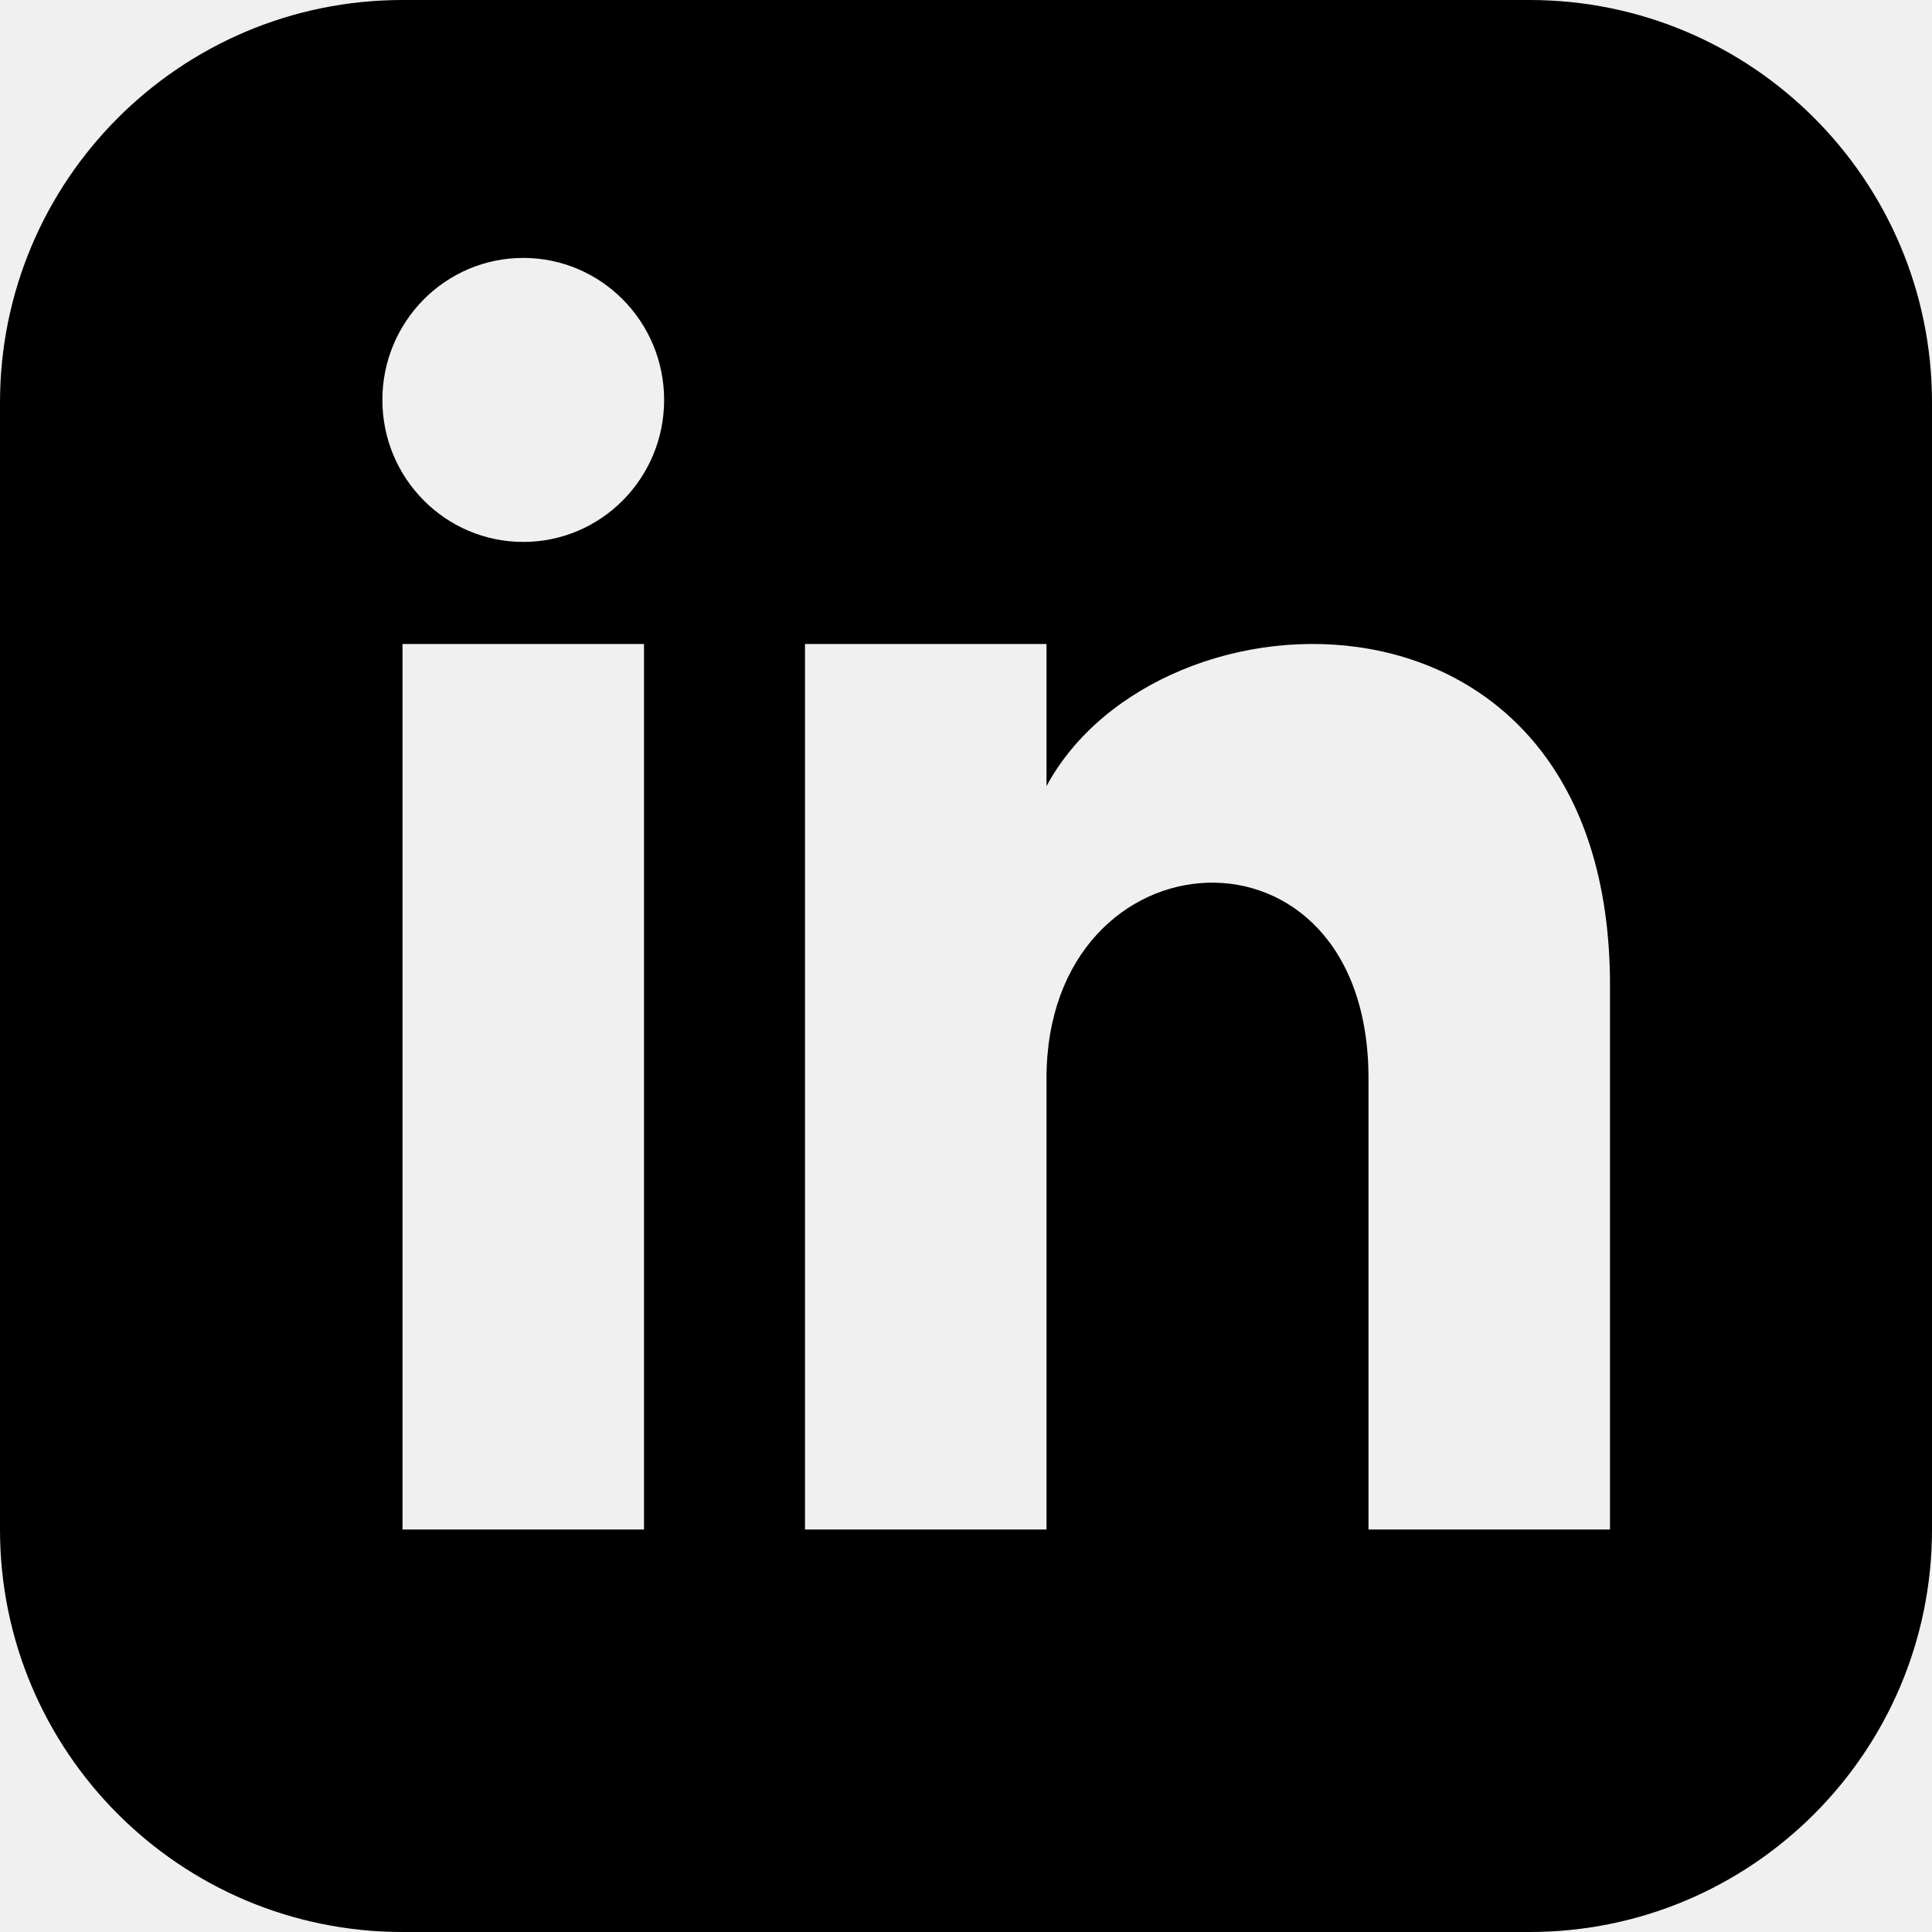
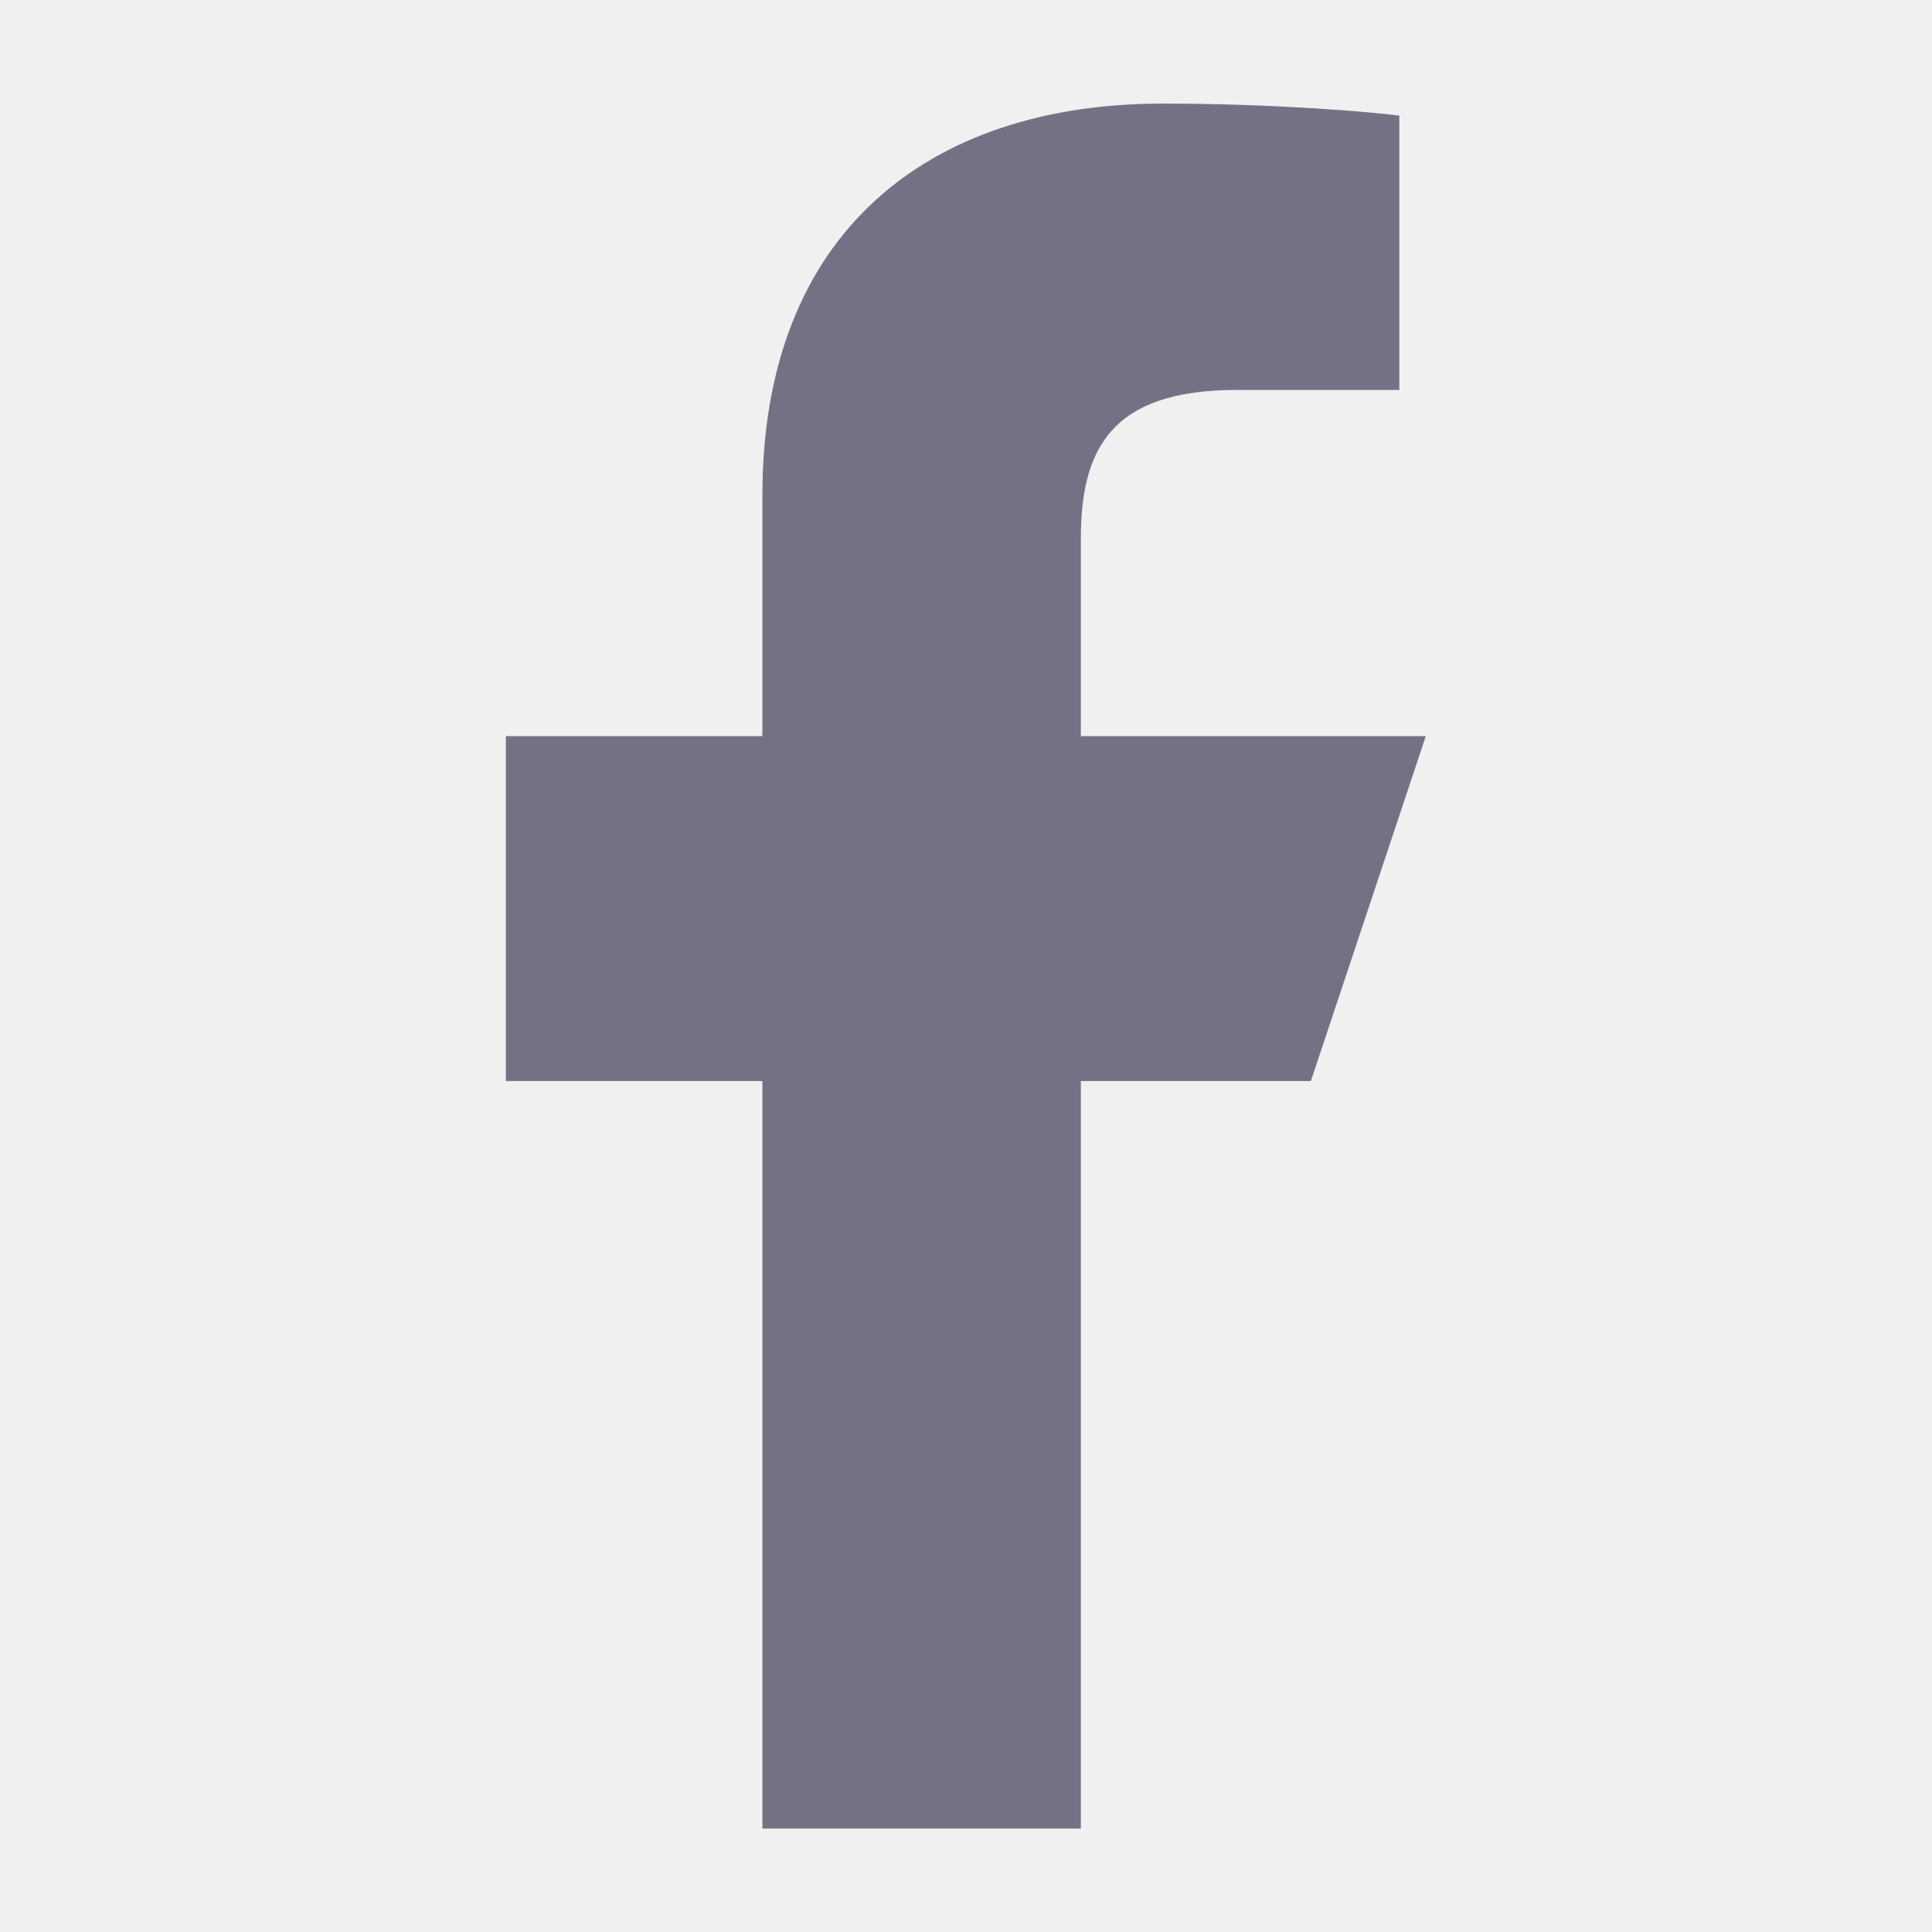
- <svg xmlns="http://www.w3.org/2000/svg" width="24" height="24" viewBox="0 0 24 24">
-   <path d="M19 0h-14c-2.761 0-5 2.239-5 5v14c0 2.761 2.239 5 5 5h14c2.762 0 5-2.239 5-5v-14c0-2.761-2.238-5-5-5zm-11 19h-3v-11h3v11zm-1.5-12.268c-.966 0-1.75-.79-1.75-1.764s.784-1.764 1.75-1.764 1.75.79 1.75 1.764-.783 1.764-1.75 1.764zm13.5 12.268h-3v-5.604c0-3.368-4-3.113-4 0v5.604h-3v-11h3v1.765c1.396-2.586 7-2.777 7 2.476v6.759z" />
+ <svg xmlns="http://www.w3.org/2000/svg" width="18" height="18" viewBox="0 0 18 18" fill="none">
+   <g clip-path="url(#clip0_702_32826)">
+     <path d="M7.103 17.036V10.072H4.713V6.858H7.103V4.613C7.103 2.168 8.651 0.965 10.832 0.965C11.877 0.965 12.775 1.043 13.037 1.077V3.633L11.524 3.633C10.338 3.633 10.07 4.197 10.07 5.024V6.858H13.284L12.213 10.072H10.07V17.036H7.103Z" fill="#757185" />
+   </g>
+   <defs>
+     <clipPath id="clip0_702_32826">
+       <rect width="17.143" height="17.143" fill="white" transform="translate(0.427734 0.428711)" />
+     </clipPath>
+   </defs>
</svg>
